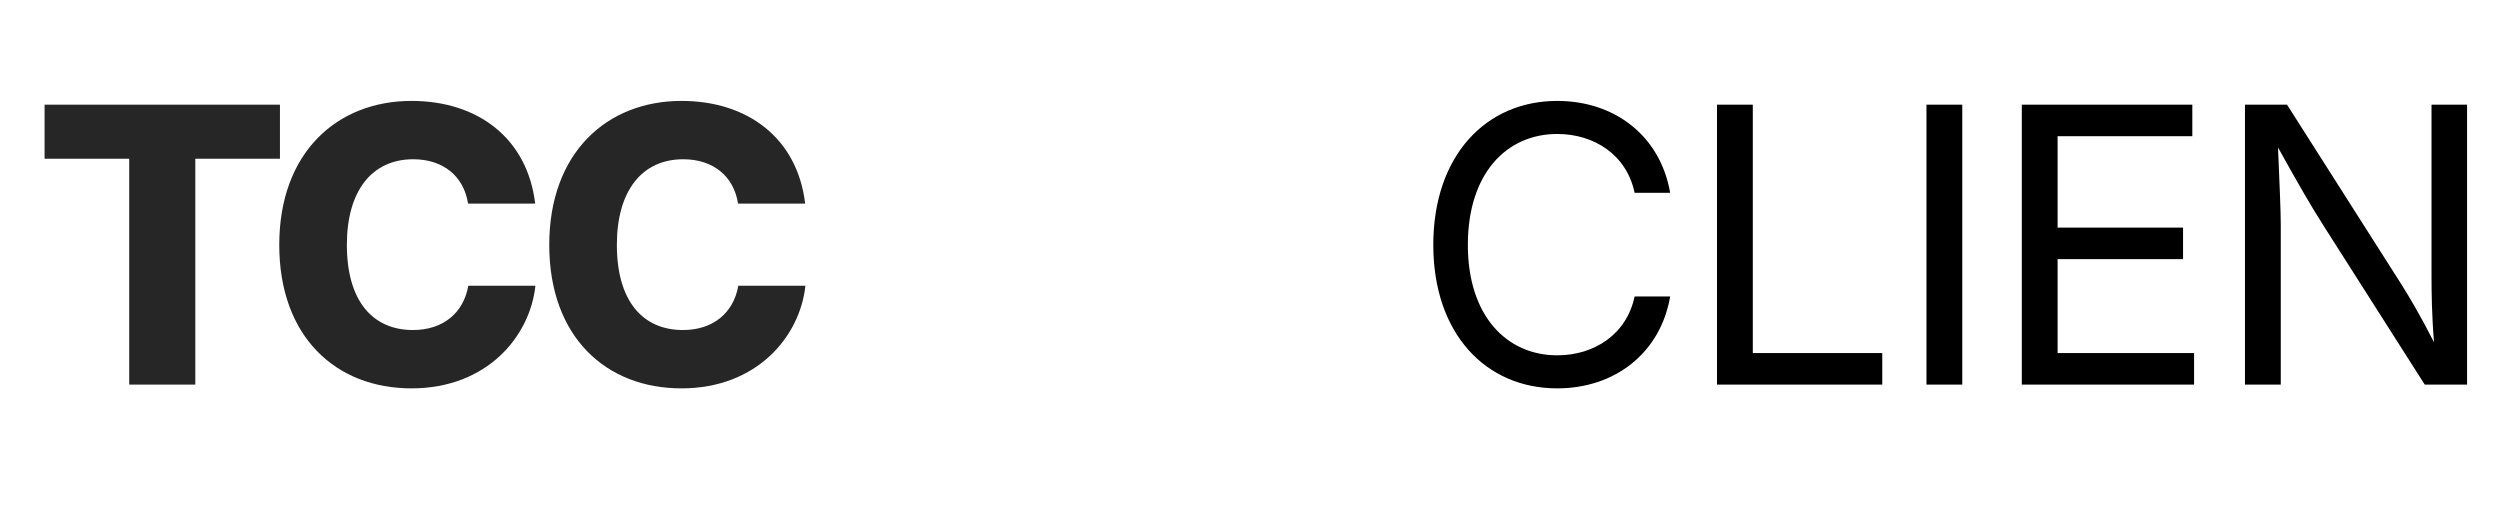
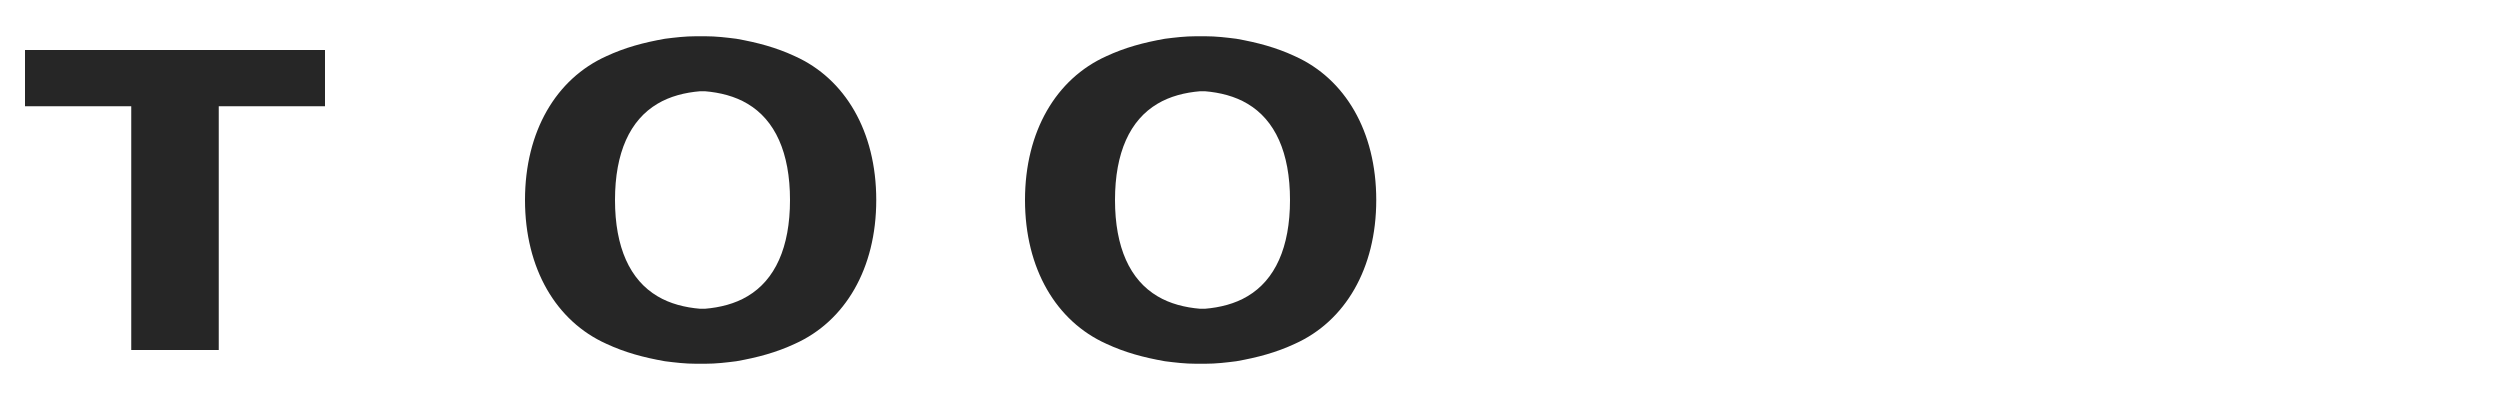
- <svg xmlns="http://www.w3.org/2000/svg" width="156" height="32" viewBox="0 0 156 32" fill="none">
-   <text x="2" y="24" font-family="Inter, -apple-system, BlinkMacSystemFont, 'Segoe UI', sans-serif" font-size="24" font-weight="800" fill="currentColor" fill-opacity="0.85" letter-spacing="-1">TCC</text>
-   <text x="88" y="24" font-family="Inter, -apple-system, BlinkMacSystemFont, 'Segoe UI', sans-serif" font-size="24" font-weight="400" fill="currentColor" letter-spacing="-0.5">CLIENT</text>
+ <svg xmlns="http://www.w3.org/2000/svg" width="200" height="32" viewBox="0 0 200 32" fill="none">
+   <path d="M2 4H26V8.5H17.5V28H10.5V8.5H2V4Z" fill="currentColor" fill-opacity="0.85" />
+   <path d="M42 16C42 10.5 44.5 6.3 48.5 4.5C50 3.8 51.5 3.4 53.2 3.1C54 3 54.8 2.9 55.7 2.9H56.4C57.3 2.9 58.1 3 58.9 3.1C60.6 3.4 62.1 3.8 63.6 4.5C67.6 6.3 70.1 10.5 70.1 16C70.1 21.5 67.6 25.7 63.6 27.5C62.1 28.2 60.6 28.6 58.9 28.9C58.1 29 57.3 29.1 56.4 29.1H55.7C54.8 29.1 54 29 53.2 28.9C51.5 28.6 50 28.2 48.5 27.5C44.5 25.7 42 21.5 42 16ZM49.2 16C49.2 19.8 50.4 22.4 52.6 23.7C53.6 24.3 54.8 24.6 56 24.7H56.4C57.6 24.6 58.8 24.3 59.8 23.7C62 22.4 63.2 19.8 63.2 16C63.2 12.2 62 9.6 59.8 8.3C58.8 7.7 57.6 7.4 56.4 7.3H56C54.8 7.4 53.6 7.7 52.6 8.3C50.4 9.6 49.2 12.2 49.2 16Z" fill="currentColor" fill-opacity="0.85" />
+   <path d="M82 16C82 10.5 84.5 6.3 88.5 4.5C90 3.8 91.5 3.4 93.2 3.1C94 3 94.8 2.9 95.7 2.9H96.4C97.3 2.9 98.1 3 98.9 3.1C100.6 3.4 102.1 3.8 103.6 4.5C107.6 6.3 110.1 10.5 110.1 16C110.1 21.5 107.6 25.7 103.6 27.5C102.1 28.2 100.6 28.6 98.9 28.9C98.1 29 97.3 29.1 96.4 29.1H95.7C94.8 29.1 94 29 93.2 28.9C91.5 28.6 90 28.2 88.5 27.5C84.5 25.7 82 21.5 82 16ZM89.2 16C89.2 19.8 90.4 22.4 92.6 23.7C93.6 24.3 94.8 24.6 96 24.7H96.4C97.6 24.6 98.8 24.3 99.8 23.7C102 22.4 103.2 19.8 103.2 16C103.2 12.2 102 9.6 99.8 8.3C98.8 7.7 97.6 7.4 96.4 7.3H96C94.8 7.4 93.6 7.7 92.6 8.3C90.4 9.6 89.2 12.2 89.2 16Z" fill="currentColor" fill-opacity="0.85" />
</svg>
